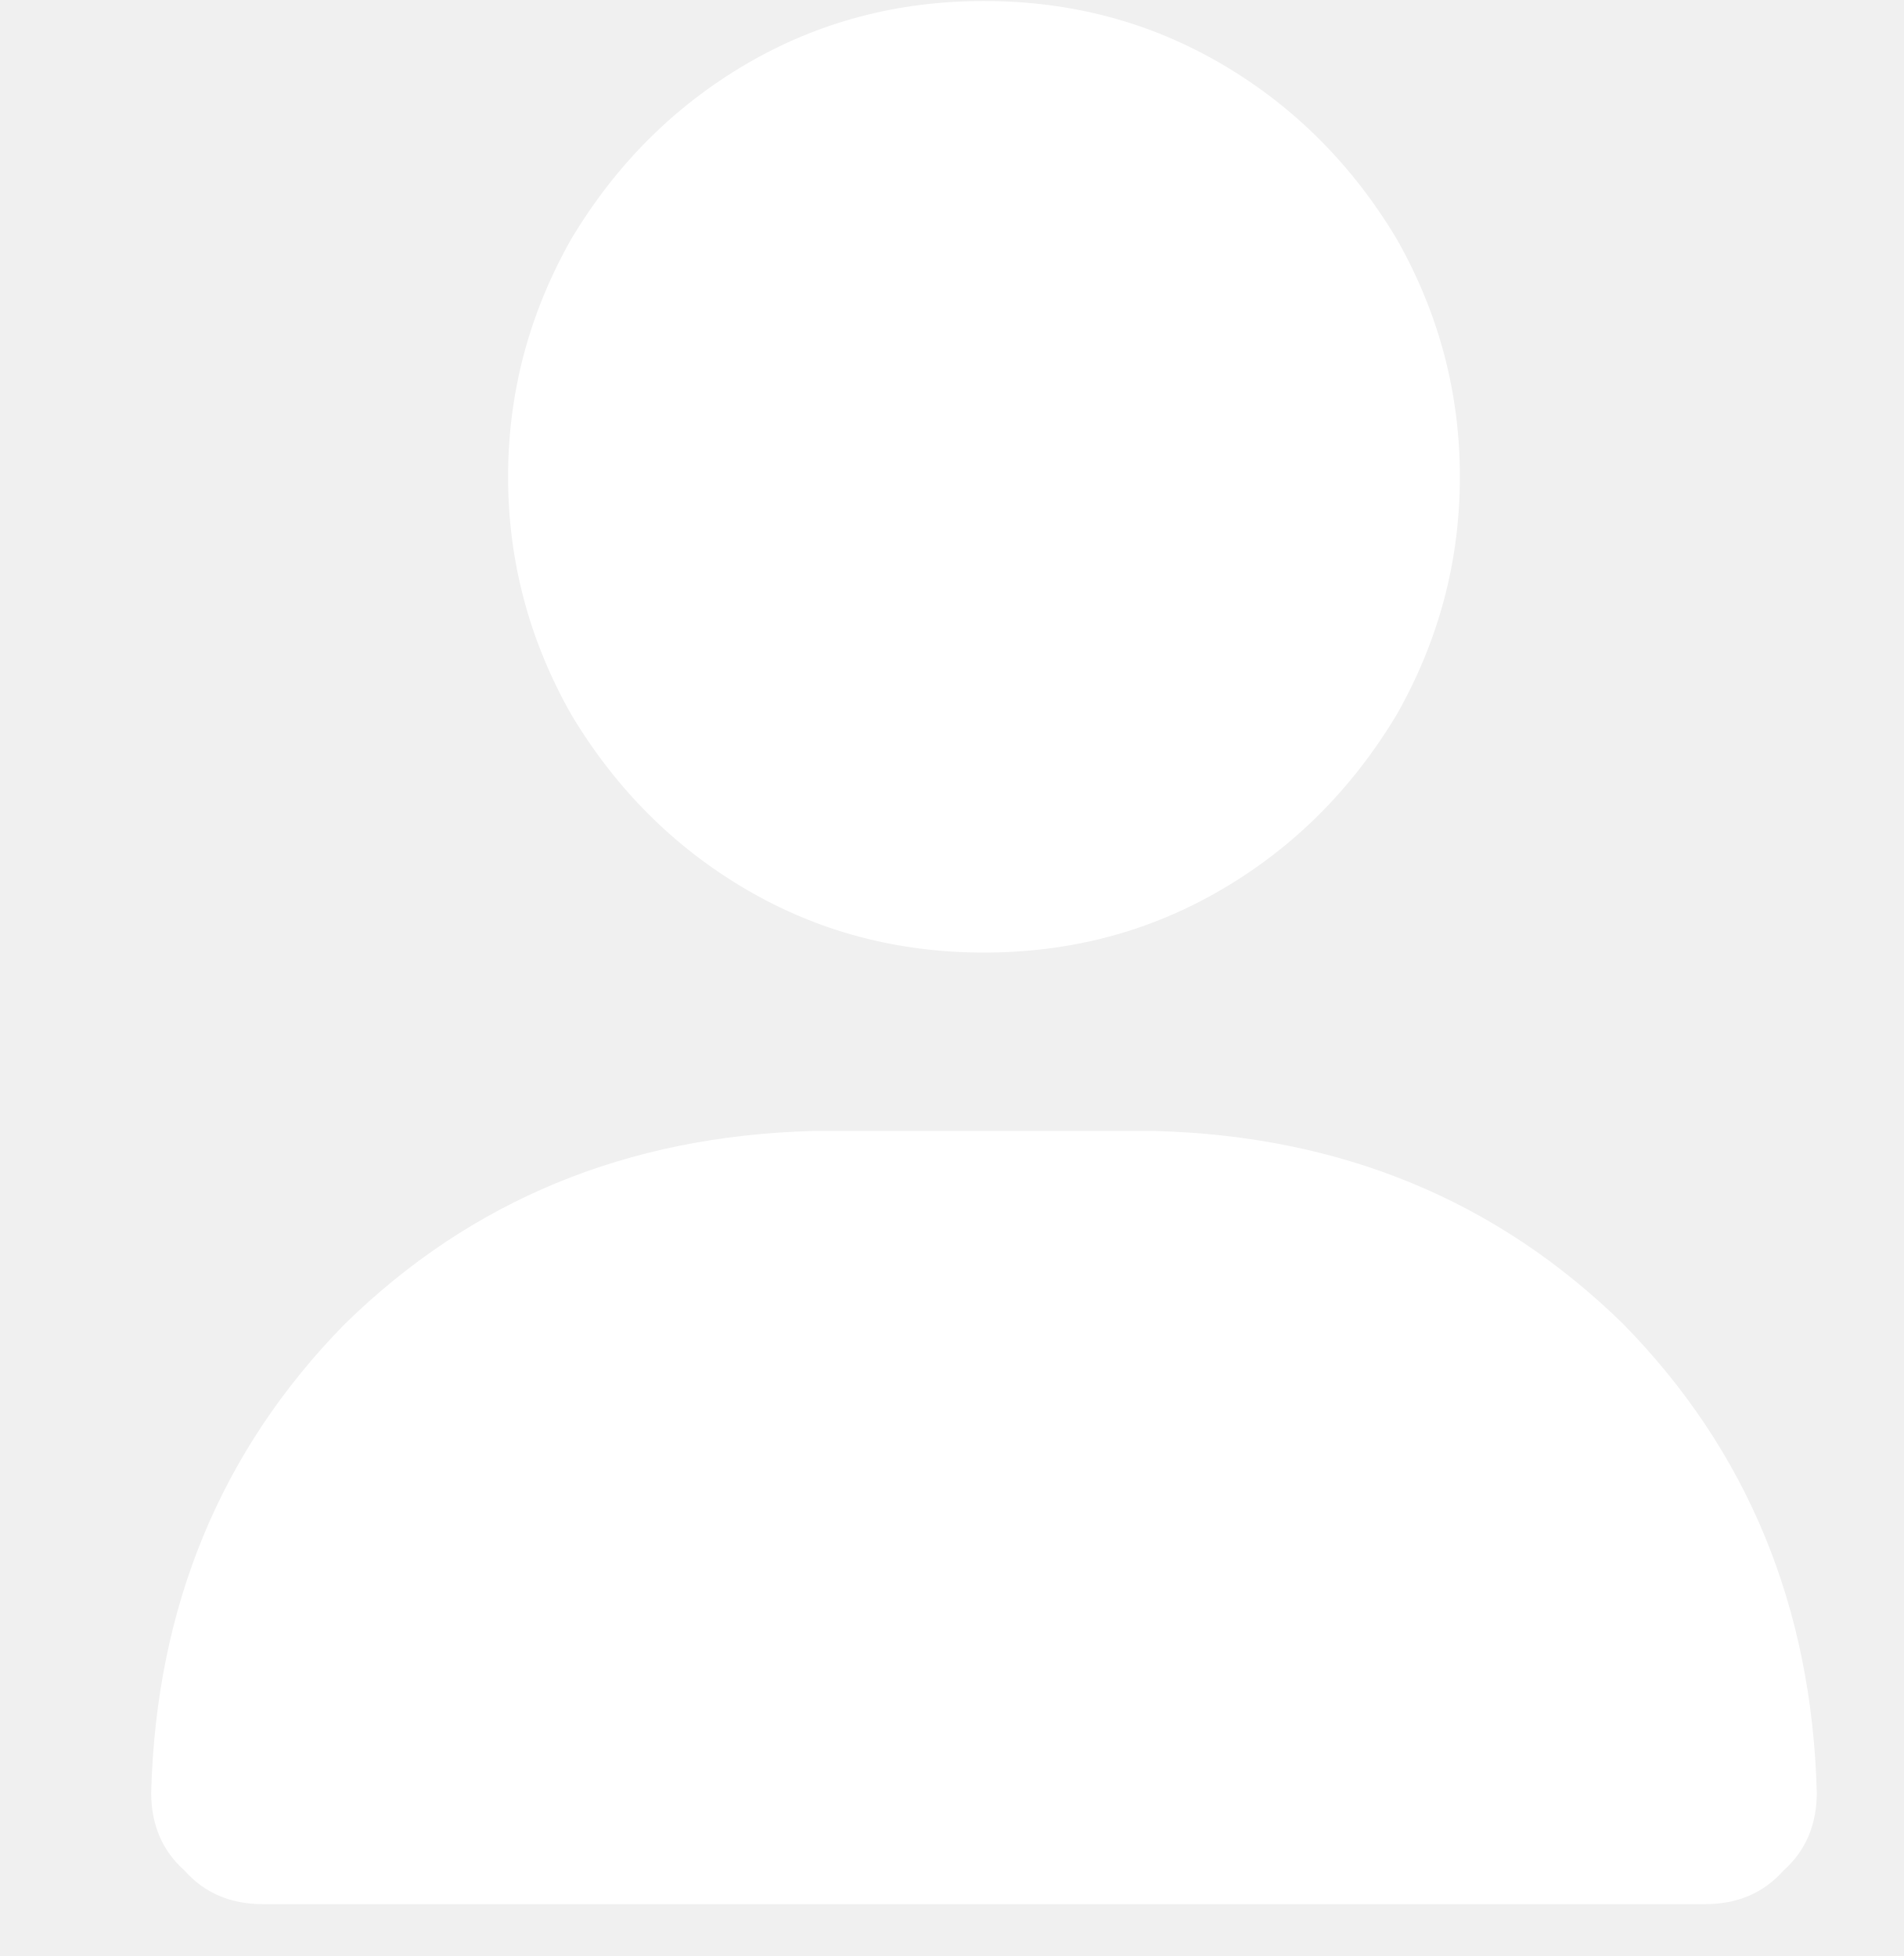
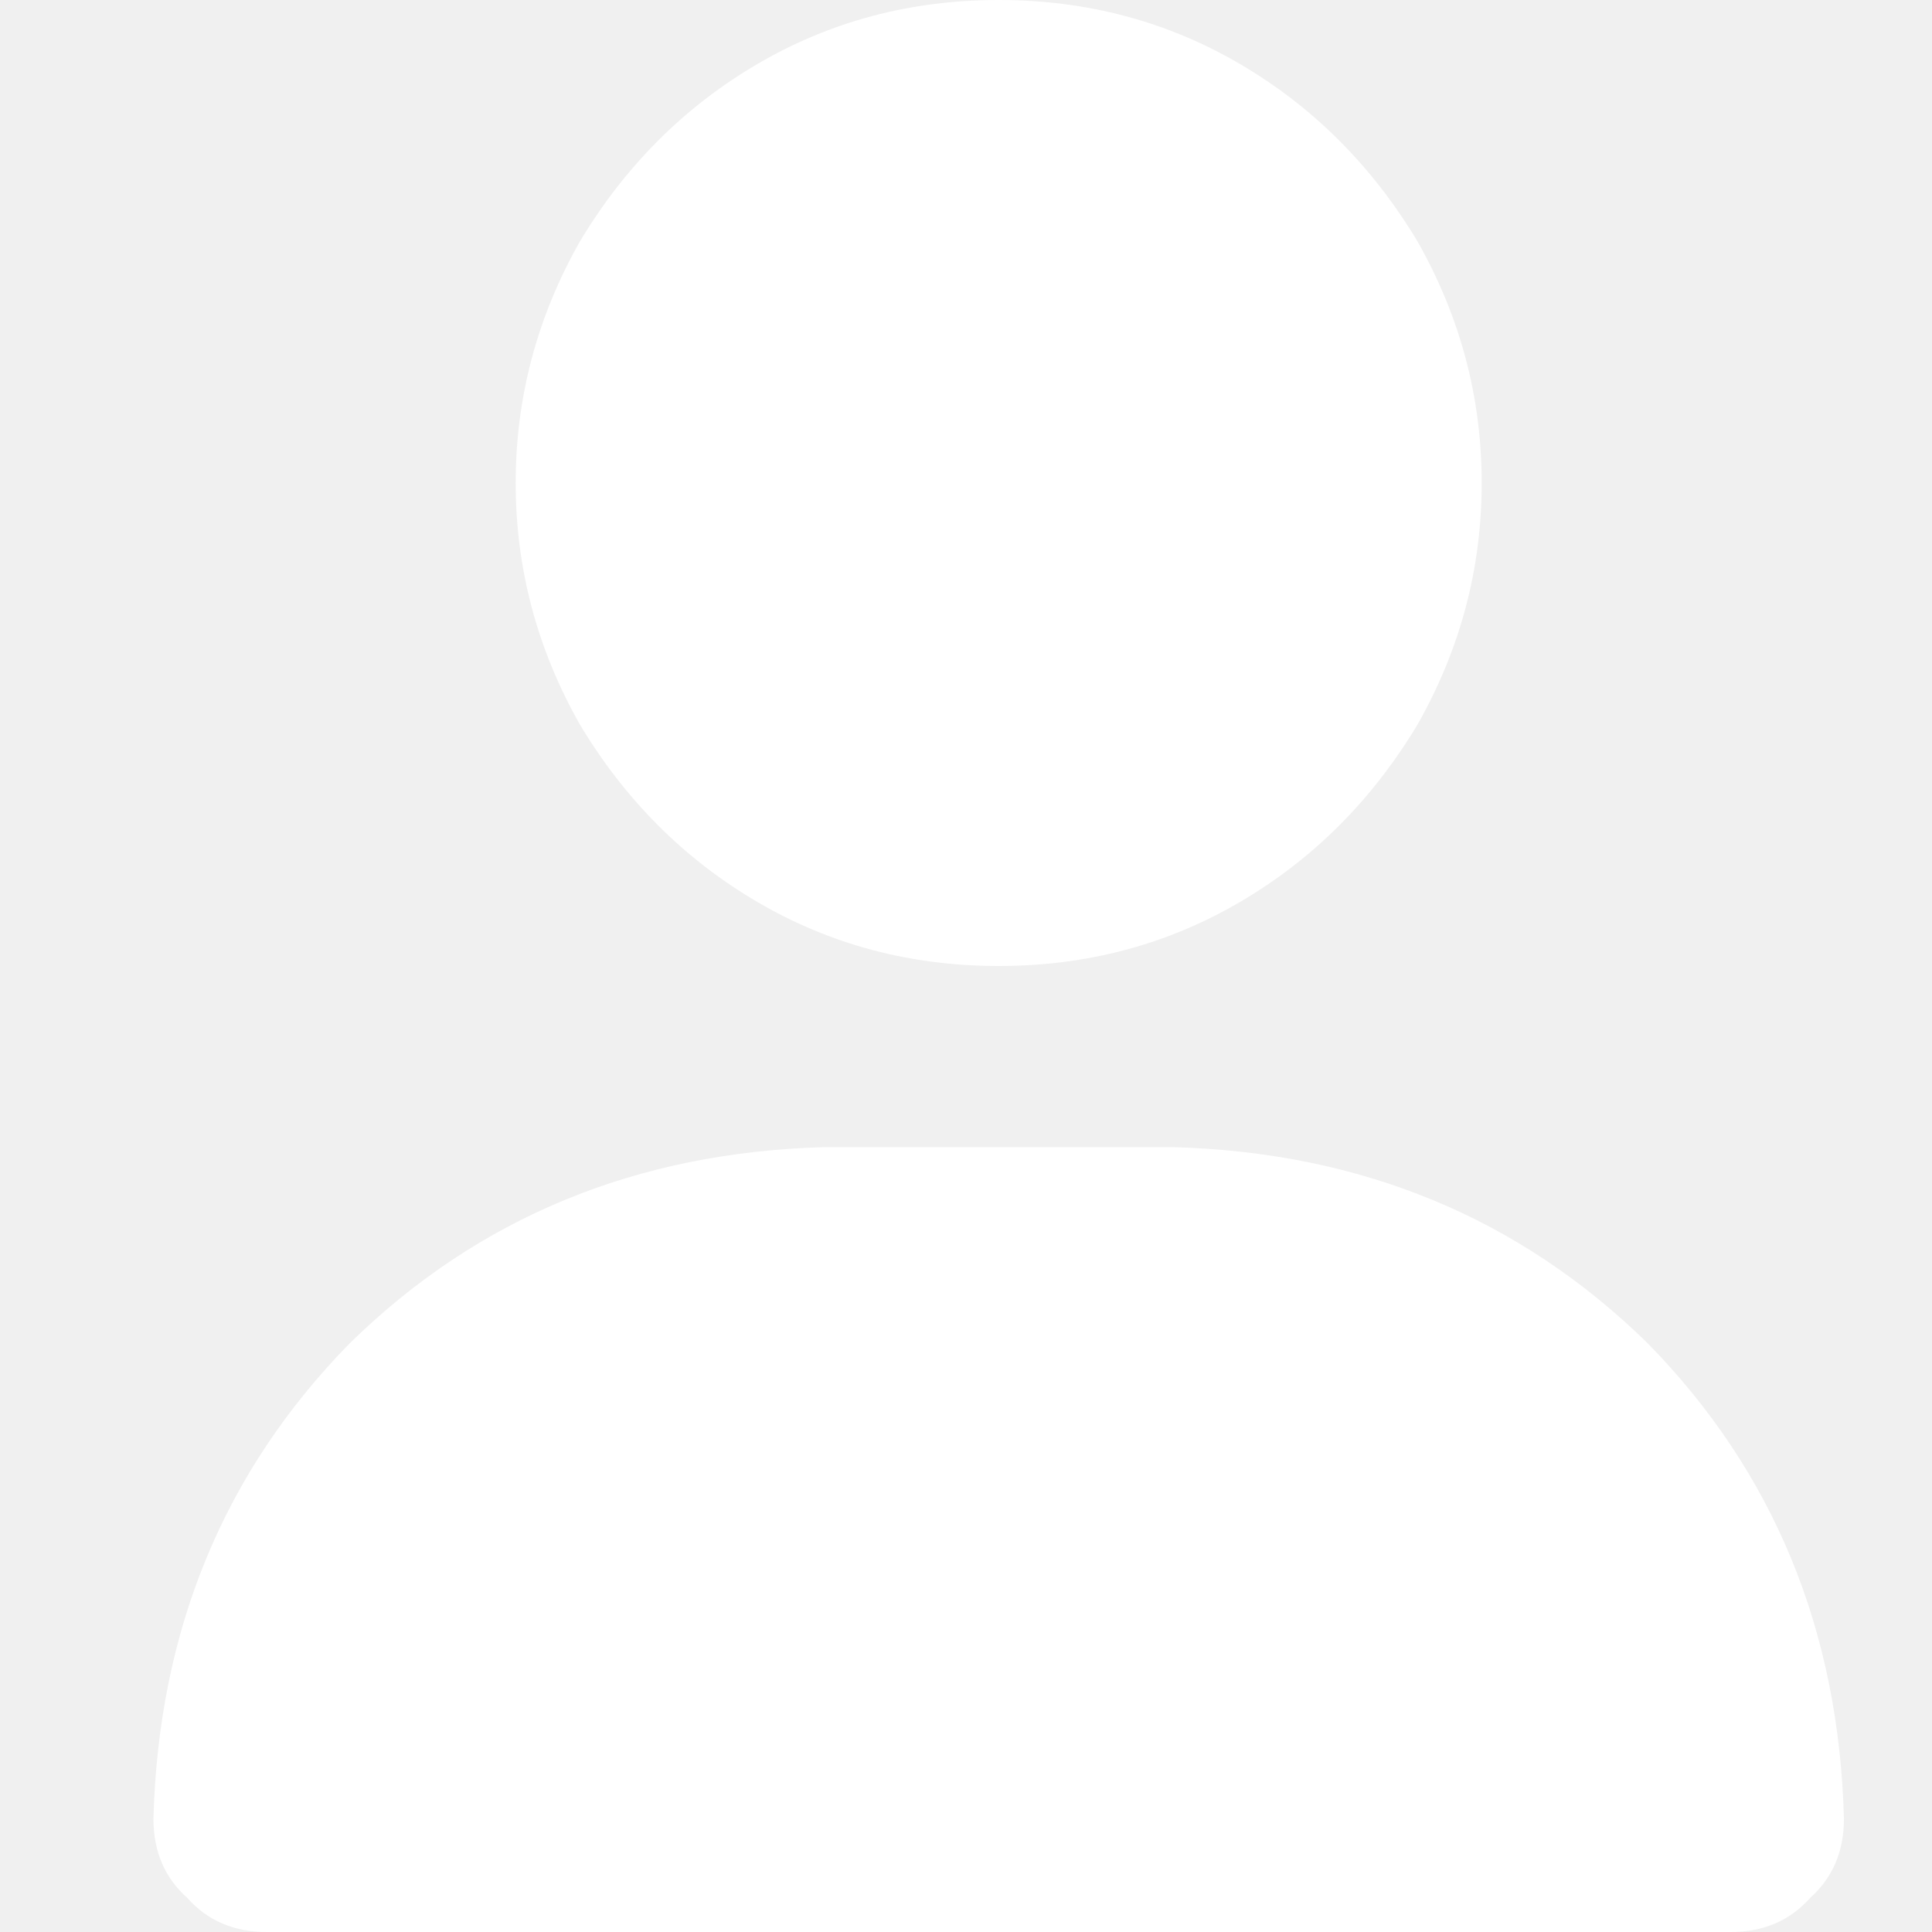
- <svg xmlns="http://www.w3.org/2000/svg" width="36" height="37" viewBox="0 0 36 37" fill="none">
-   <path d="M18.609 18.019C16.969 18.019 15.469 17.62 14.109 16.823C12.75 16.027 11.648 14.925 10.805 13.519C10.008 12.113 9.609 10.613 9.609 9.019C9.609 7.425 10.008 5.925 10.805 4.519C11.648 3.112 12.75 2.011 14.109 1.214C15.469 0.417 16.969 0.019 18.609 0.019C20.25 0.019 21.75 0.417 23.109 1.214C24.469 2.011 25.57 3.112 26.414 4.519C27.211 5.925 27.609 7.425 27.609 9.019C27.609 10.613 27.211 12.113 26.414 13.519C25.57 14.925 24.469 16.027 23.109 16.823C21.75 17.62 20.25 18.019 18.609 18.019ZM15.375 21.394H21.844C25.359 21.488 28.312 22.706 30.703 25.05C33.047 27.441 34.266 30.394 34.359 33.909C34.359 34.519 34.148 35.011 33.727 35.386C33.352 35.808 32.859 36.019 32.25 36.019H4.969C4.359 36.019 3.867 35.808 3.492 35.386C3.07 35.011 2.859 34.519 2.859 33.909C2.953 30.394 4.172 27.441 6.516 25.05C8.906 22.706 11.859 21.488 15.375 21.394Z" fill="white" />
+ <svg xmlns="http://www.w3.org/2000/svg" width="36" height="36" viewBox="0 0 36 36" fill="none">
+   <path d="M18.609 18C16.969 18 15.469 17.602 14.109 16.805C12.75 16.008 11.648 14.906 10.805 13.5C10.008 12.094 9.609 10.594 9.609 9C9.609 7.406 10.008 5.906 10.805 4.5C11.648 3.094 12.75 1.992 14.109 1.195C15.469 0.398 16.969 0 18.609 0C20.25 0 21.75 0.398 23.109 1.195C24.469 1.992 25.57 3.094 26.414 4.5C27.211 5.906 27.609 7.406 27.609 9C27.609 10.594 27.211 12.094 26.414 13.5C25.57 14.906 24.469 16.008 23.109 16.805C21.75 17.602 20.25 18 18.609 18ZM15.375 21.375H21.844C25.359 21.469 28.312 22.688 30.703 25.031C33.047 27.422 34.266 30.375 34.359 33.891C34.359 34.5 34.148 34.992 33.727 35.367C33.352 35.789 32.859 36 32.25 36H4.969C4.359 36 3.867 35.789 3.492 35.367C3.07 34.992 2.859 34.5 2.859 33.891C2.953 30.375 4.172 27.422 6.516 25.031C8.906 22.688 11.859 21.469 15.375 21.375Z" fill="white" />
</svg>
